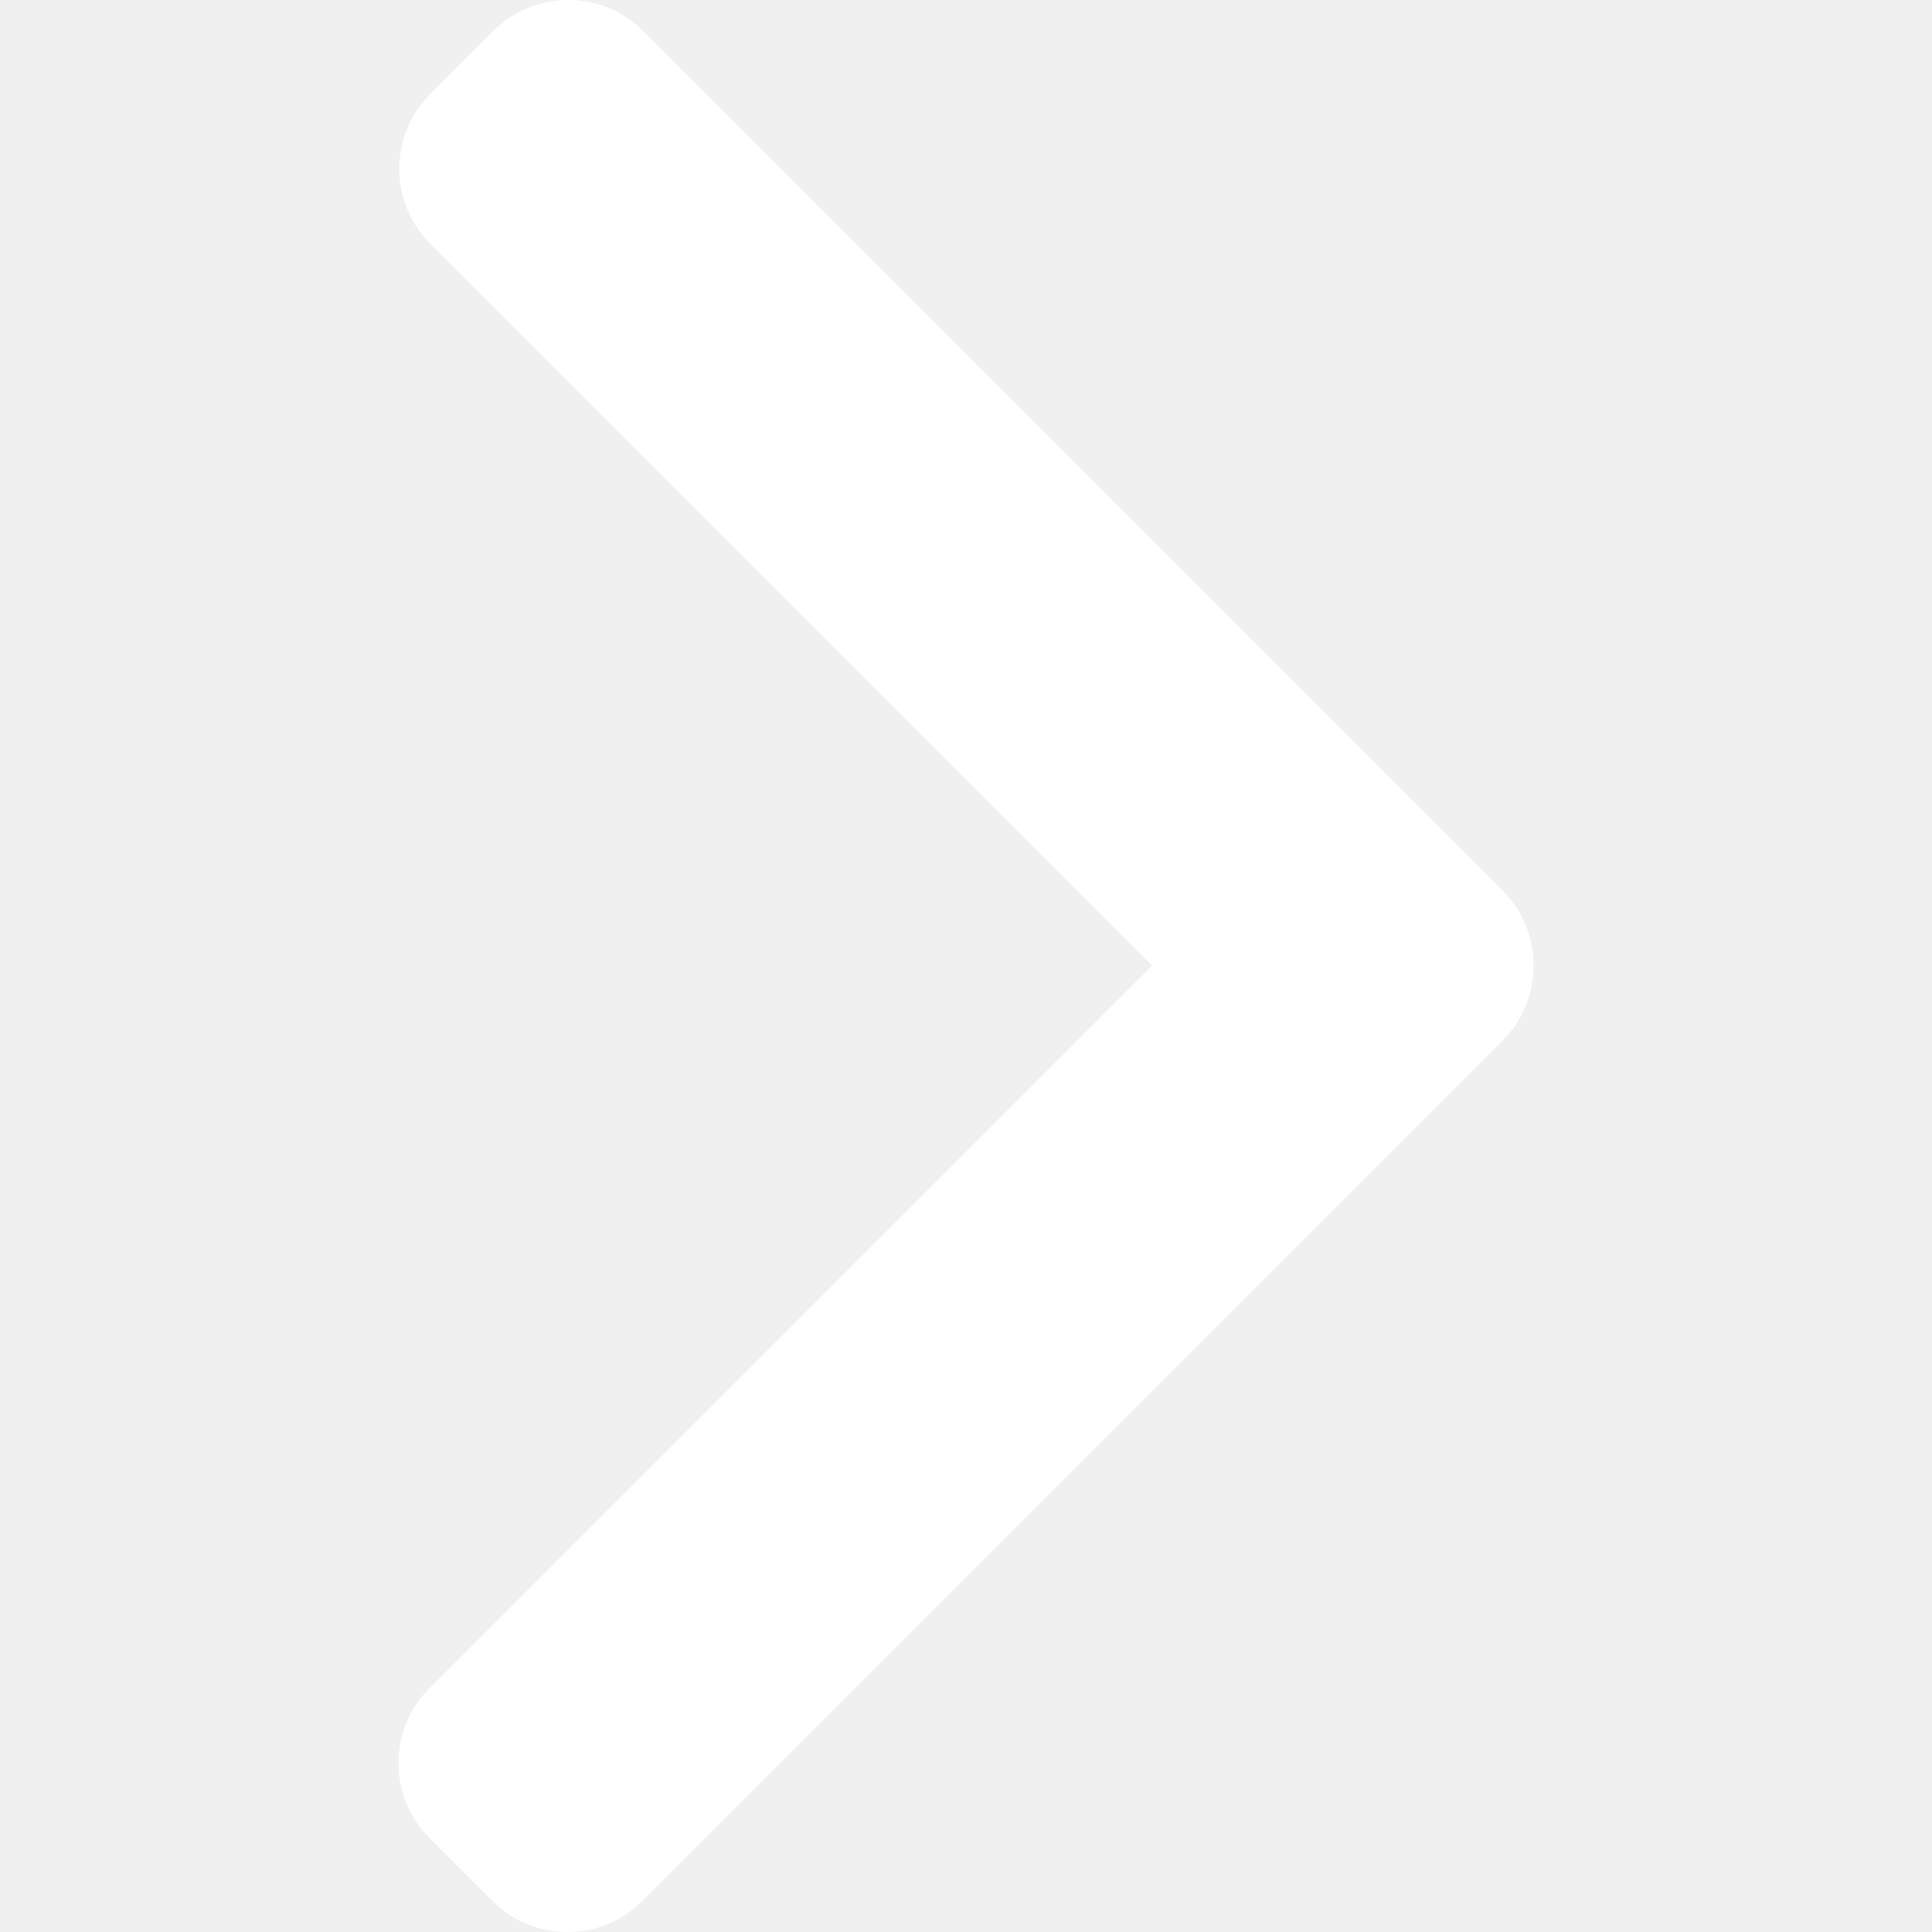
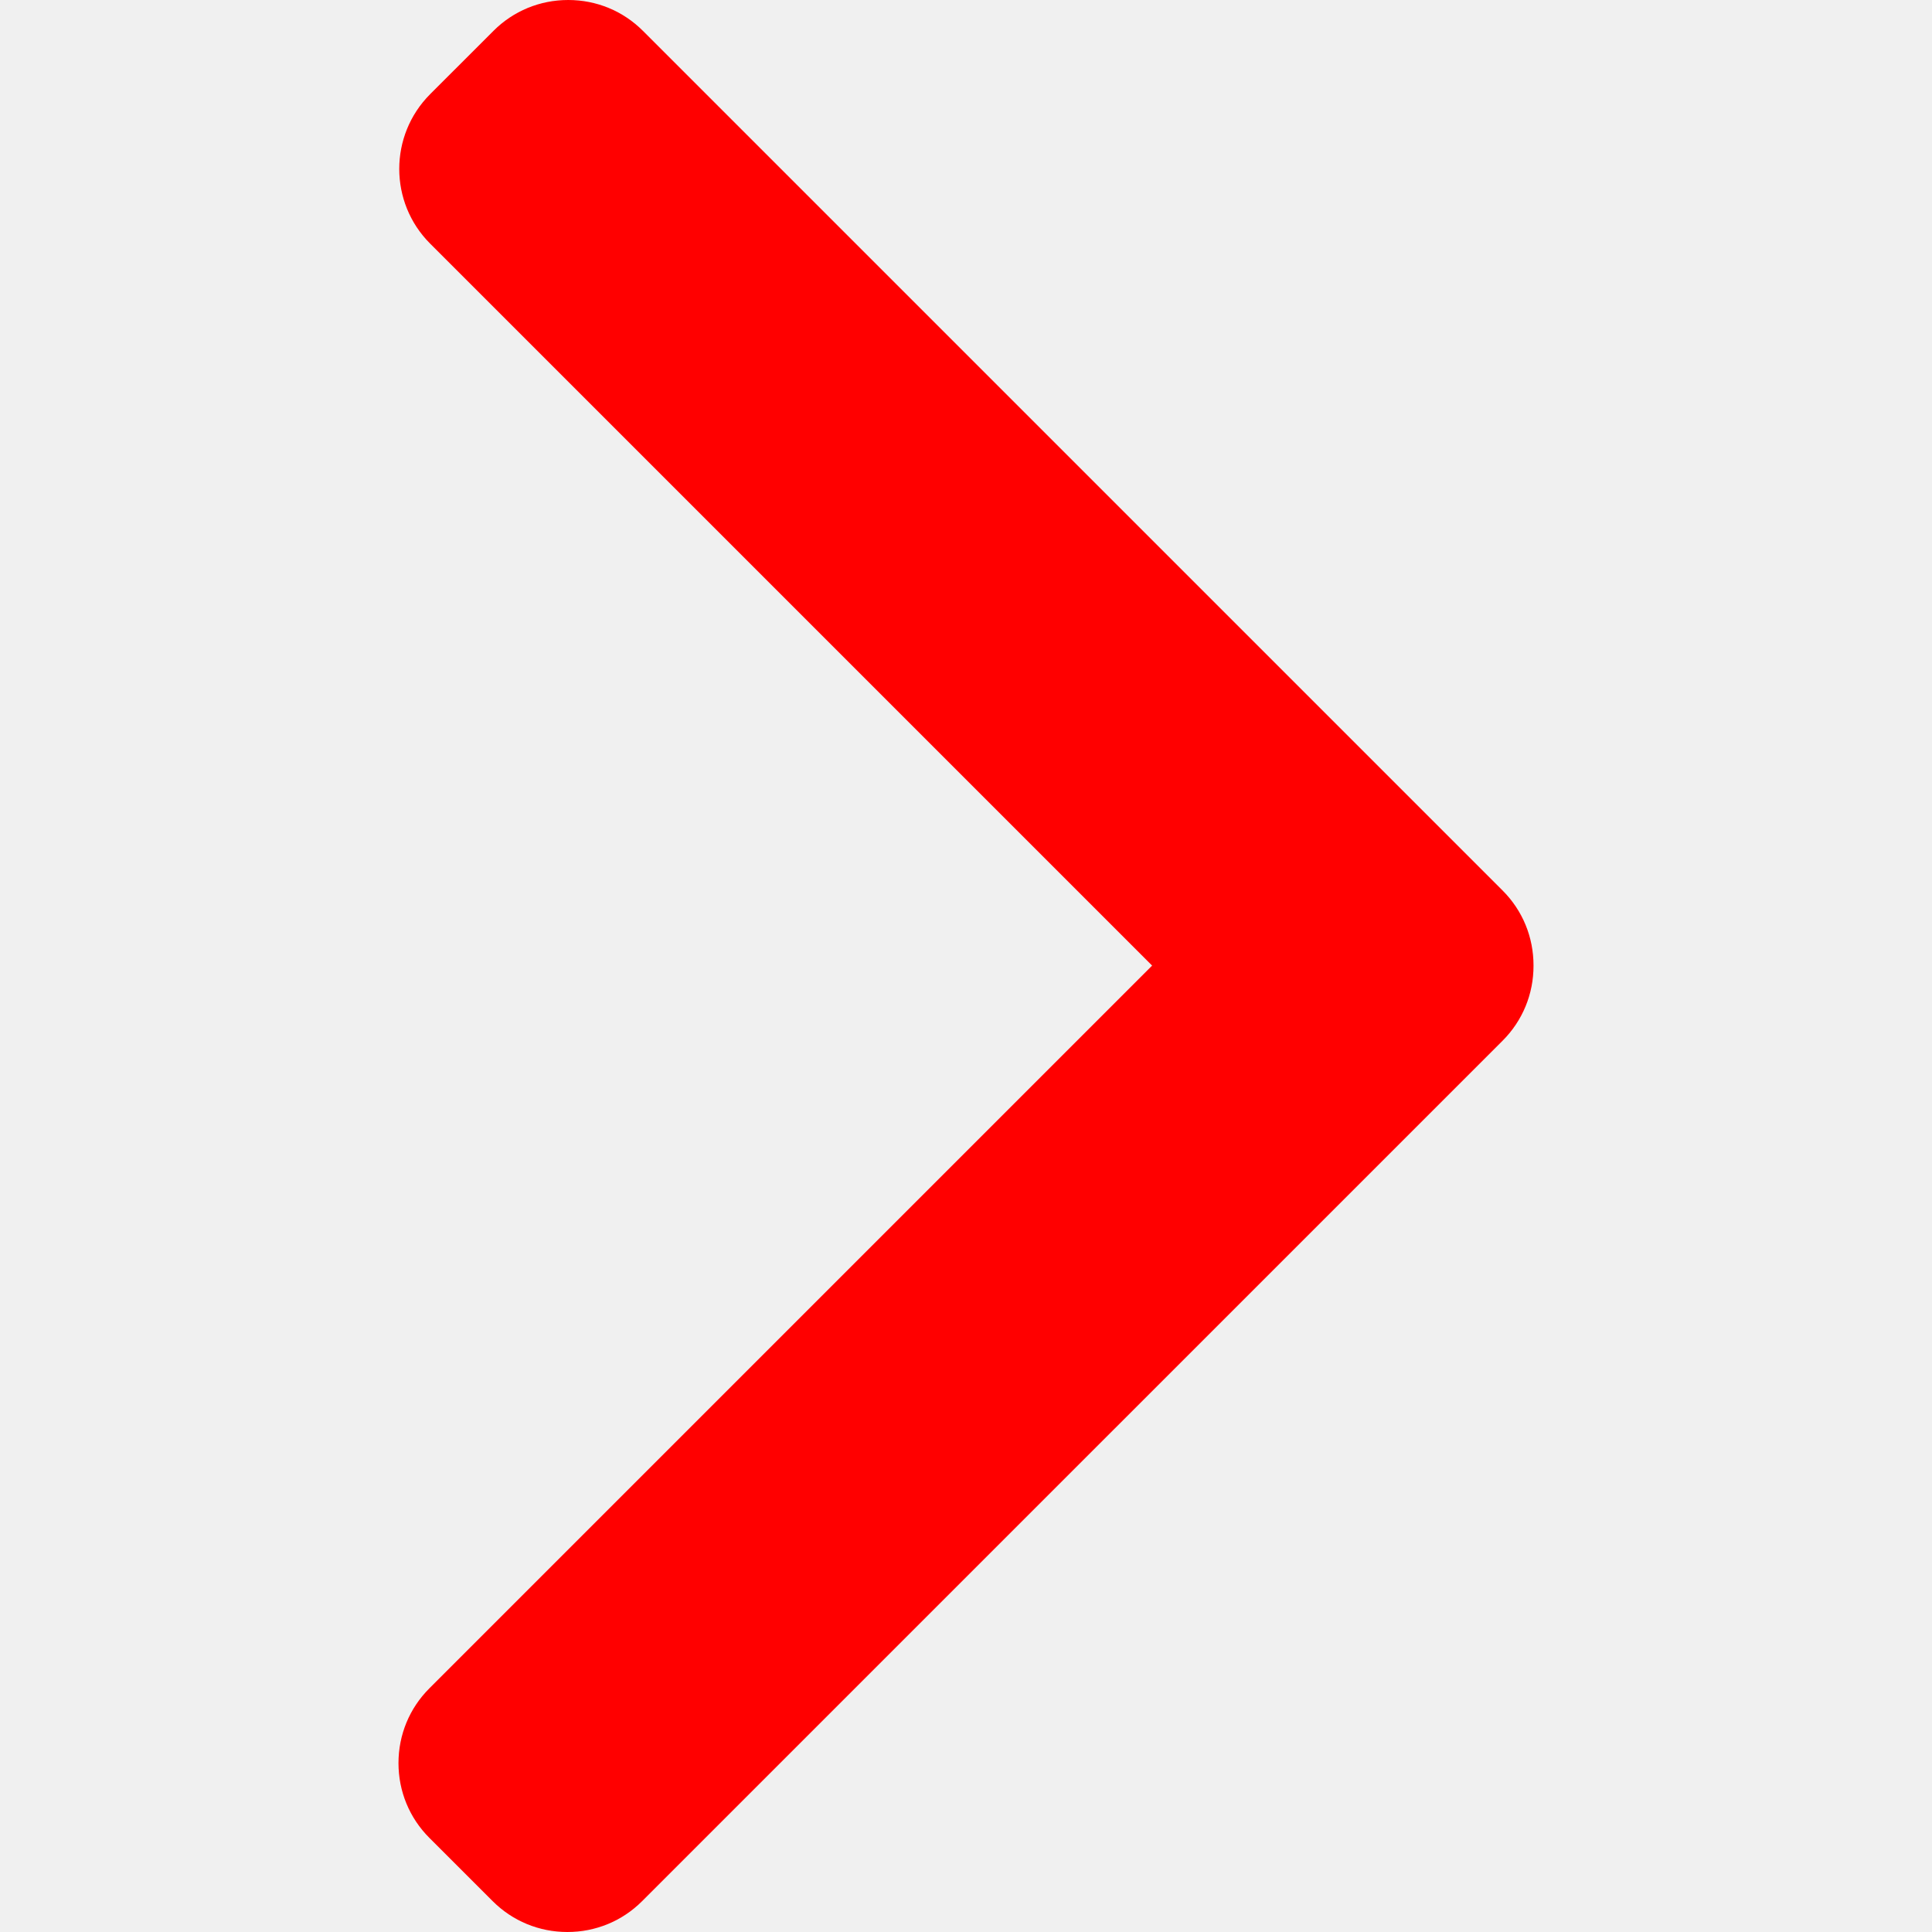
- <svg xmlns="http://www.w3.org/2000/svg" version="1.1" fill="white" id="Layer_1" x="0px" y="0px" viewBox="0 0 492.004 492.004" style="enable-background:new 0 0 492.004 492.004;" xml:space="preserve">
+ <svg xmlns="http://www.w3.org/2000/svg" version="1.1" fill="red" id="Layer_1" x="0px" y="0px" viewBox="0 0 492.004 492.004" style="enable-background:new 0 0 492.004 492.004;" xml:space="preserve">
  <g>
    <g>
      <path d="M382.678,226.804L163.73,7.86C158.666,2.792,151.906,0,144.698,0s-13.968,2.792-19.032,7.86l-16.124,16.12    c-10.492,10.504-10.492,27.576,0,38.064L293.398,245.9l-184.06,184.06c-5.064,5.068-7.86,11.824-7.86,19.028    c0,7.212,2.796,13.968,7.86,19.04l16.124,16.116c5.068,5.068,11.824,7.86,19.032,7.86s13.968-2.792,19.032-7.86L382.678,265    c5.076-5.084,7.864-11.872,7.848-19.088C390.542,238.668,387.754,231.884,382.678,226.804z" />
    </g>
  </g>
  <g>
</g>
  <g>
</g>
  <g>
</g>
  <g>
</g>
  <g>
</g>
  <g>
</g>
  <g>
</g>
  <g>
</g>
  <g>
</g>
  <g>
</g>
  <g>
</g>
  <g>
</g>
  <g>
</g>
  <g>
</g>
  <g>
</g>
</svg>
